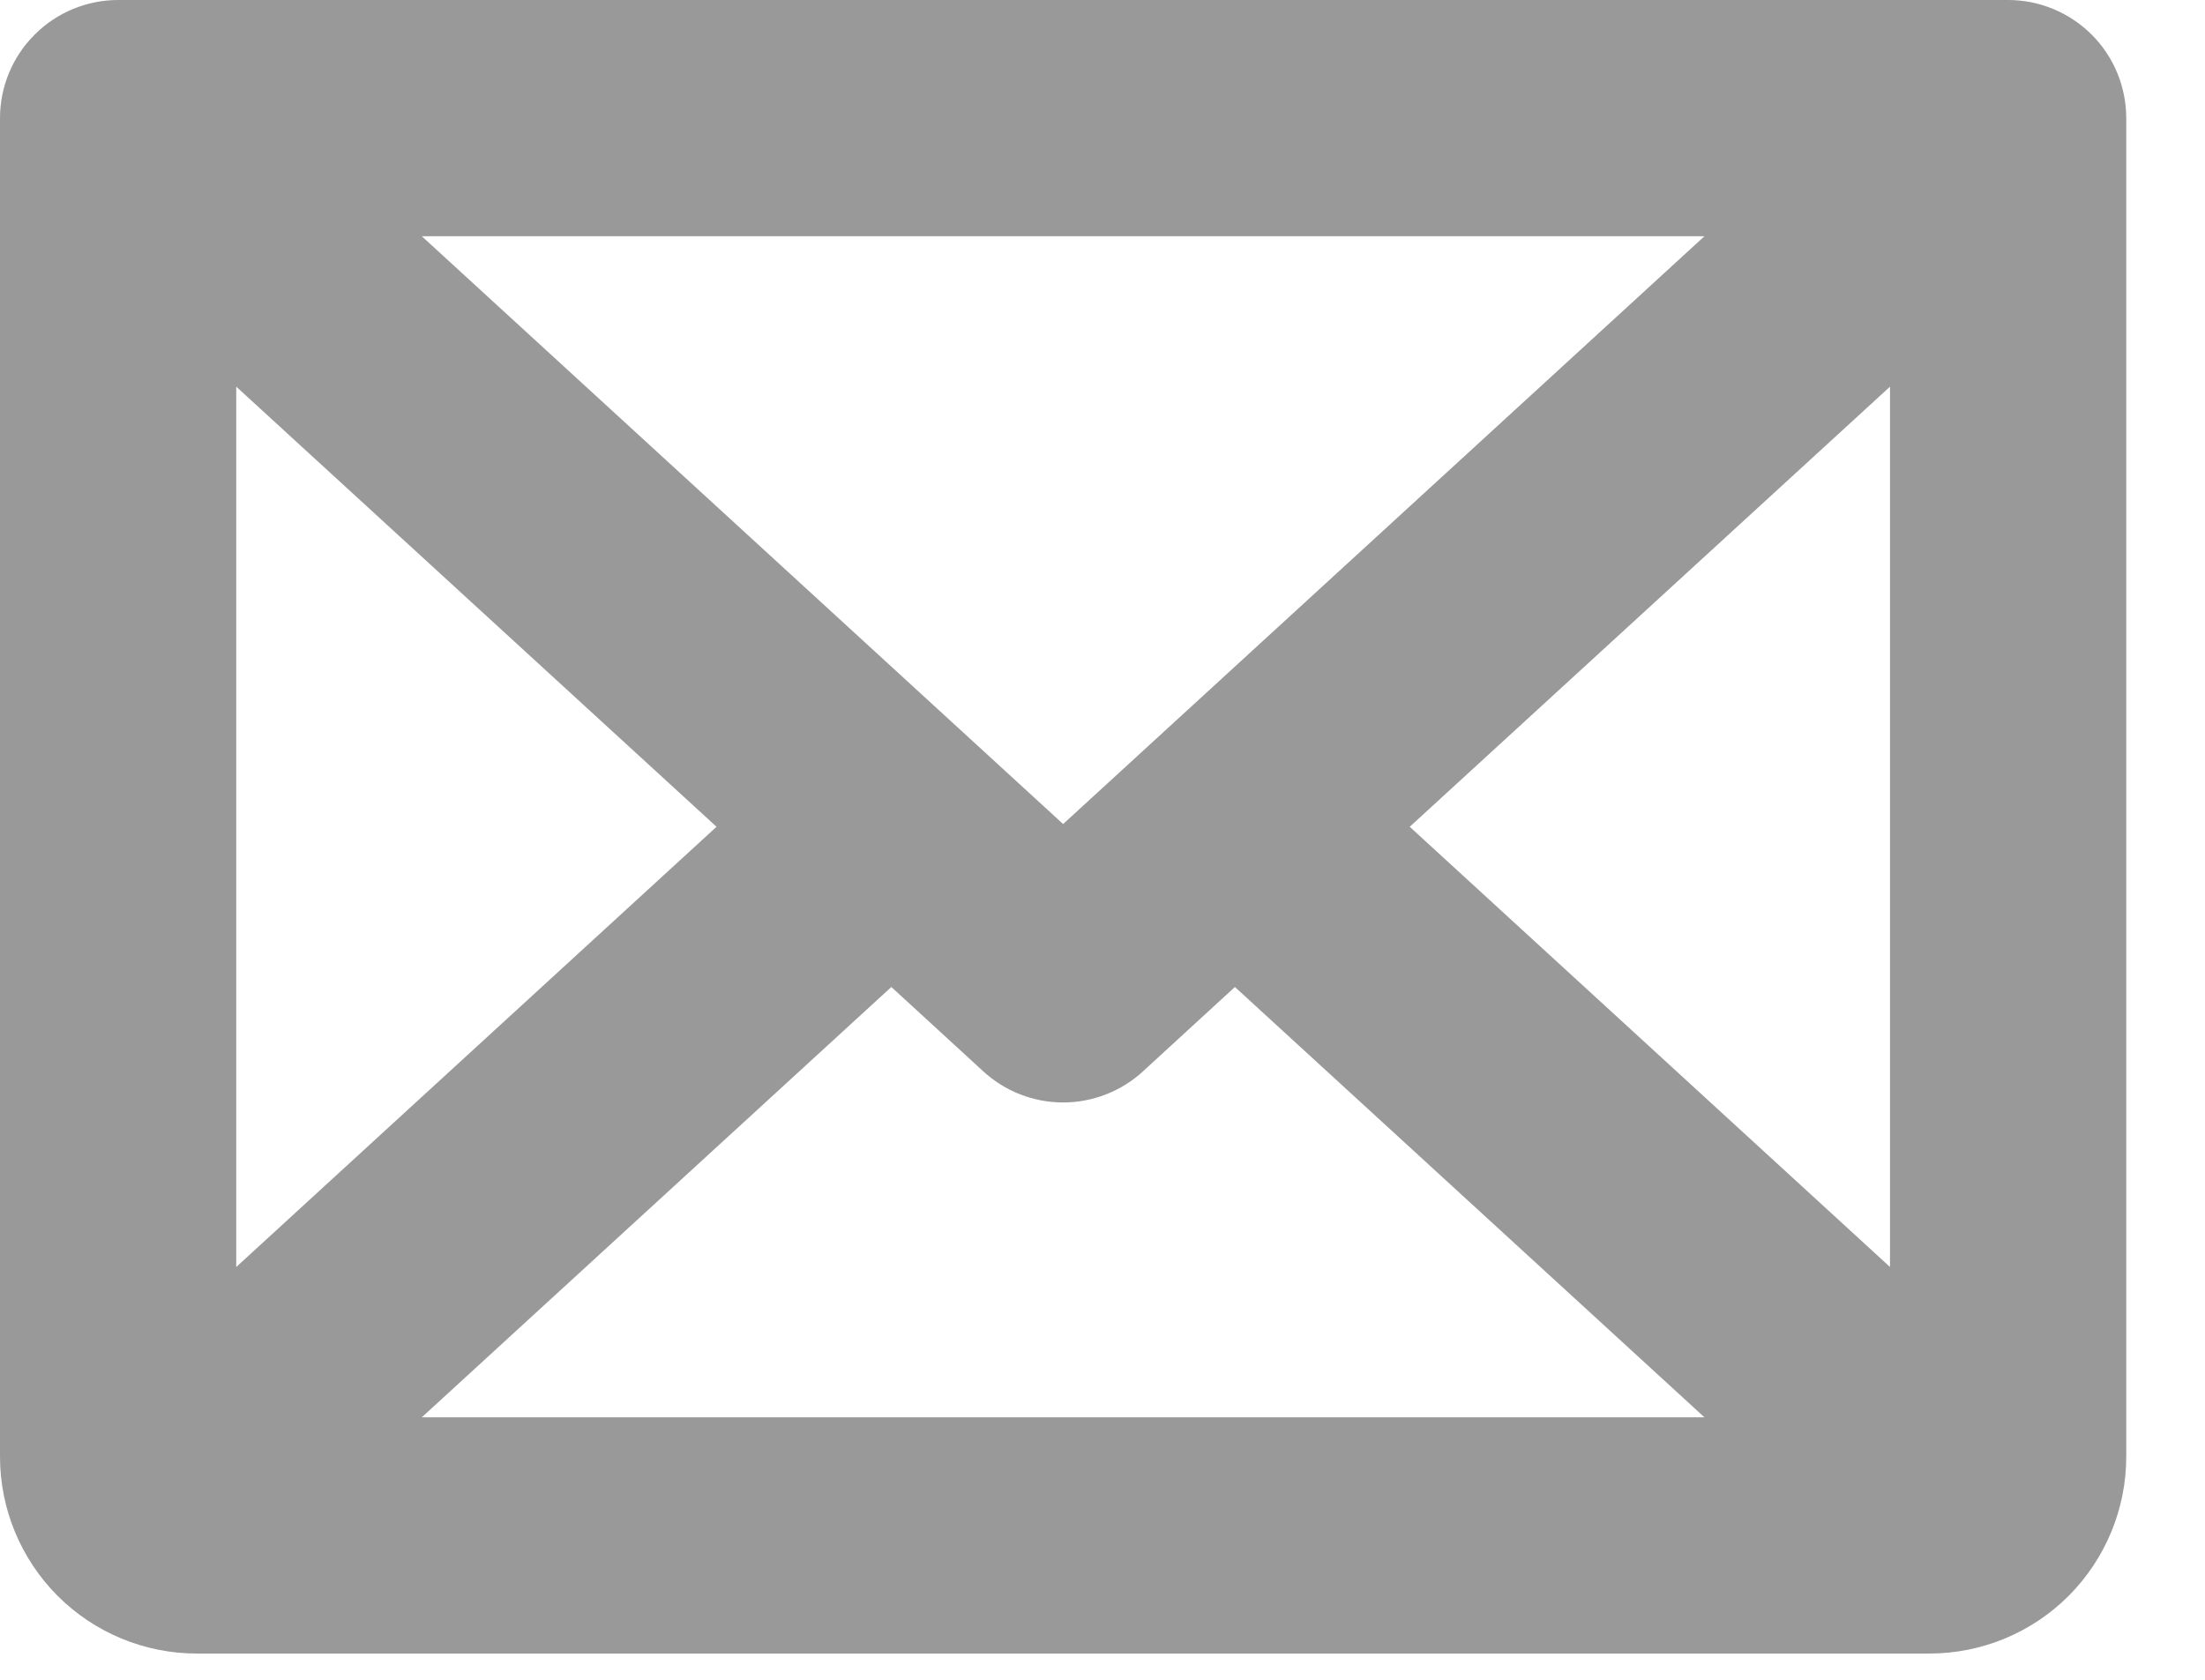
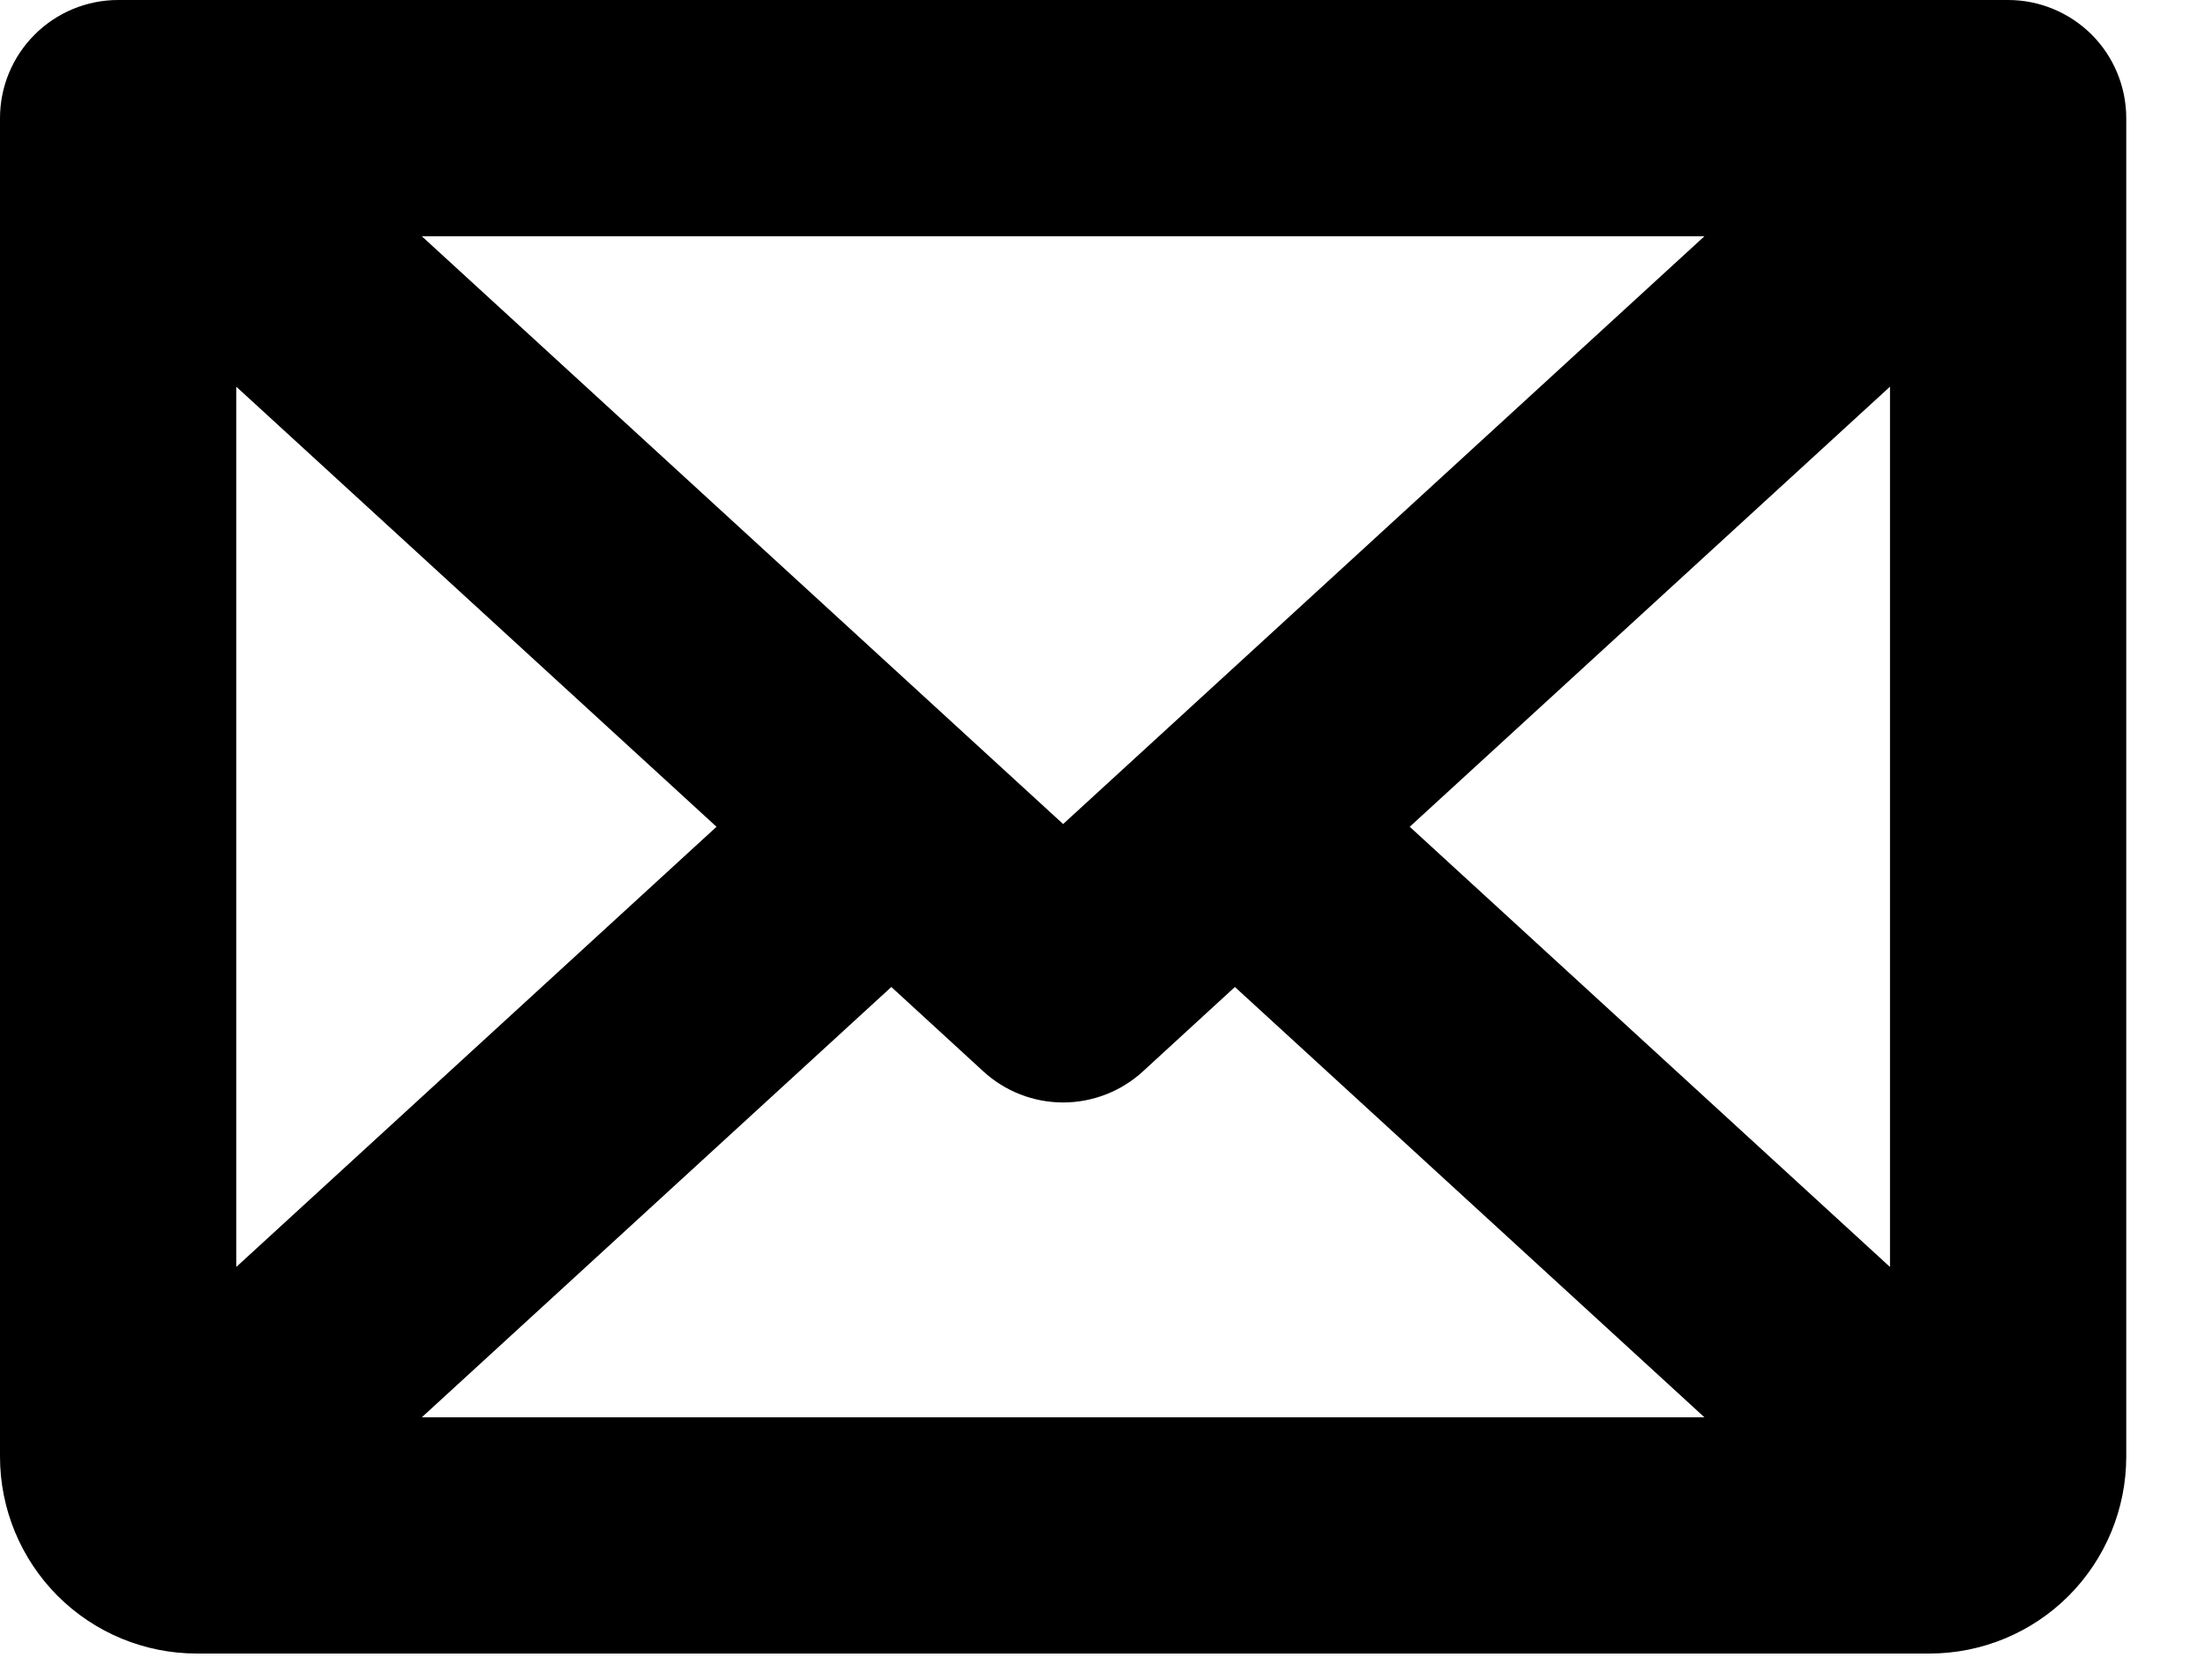
<svg xmlns="http://www.w3.org/2000/svg" width="21" height="16" viewBox="0 0 21 16" fill="none">
-   <path d="M19.125 0H1.125C0.827 0 0.54 0.119 0.33 0.33C0.119 0.54 0 0.827 0 1.125V13.875C0 14.372 0.198 14.849 0.549 15.201C0.901 15.553 1.378 15.75 1.875 15.75H18.375C18.872 15.75 19.349 15.553 19.701 15.201C20.052 14.849 20.25 14.372 20.25 13.875V1.125C20.25 0.827 20.131 0.54 19.921 0.33C19.709 0.119 19.423 0 19.125 0ZM10.125 7.849L4.017 2.25H16.233L10.125 7.849ZM6.824 7.875L2.25 12.068V3.683L6.824 7.875ZM8.489 9.401L9.365 10.205C9.572 10.395 9.843 10.501 10.125 10.501C10.406 10.501 10.678 10.395 10.885 10.205L11.761 9.401L16.233 13.5H4.017L8.489 9.401ZM13.426 7.875L18 3.683V12.068L13.426 7.875Z" fill="black" fill-opacity="0.4" />
+   <path d="M19.125 0H1.125C0.827 0 0.54 0.119 0.33 0.33C0.119 0.54 0 0.827 0 1.125V13.875C0 14.372 0.198 14.849 0.549 15.201C0.901 15.553 1.378 15.75 1.875 15.75H18.375C18.872 15.75 19.349 15.553 19.701 15.201C20.052 14.849 20.25 14.372 20.25 13.875V1.125C20.25 0.827 20.131 0.54 19.921 0.33C19.709 0.119 19.423 0 19.125 0ZM10.125 7.849L4.017 2.25H16.233L10.125 7.849ZM6.824 7.875L2.25 12.068V3.683L6.824 7.875ZM8.489 9.401L9.365 10.205C9.572 10.395 9.843 10.501 10.125 10.501C10.406 10.501 10.678 10.395 10.885 10.205L11.761 9.401L16.233 13.5H4.017L8.489 9.401ZM13.426 7.875L18 3.683V12.068L13.426 7.875Z" fill="currentColor" />
</svg>
